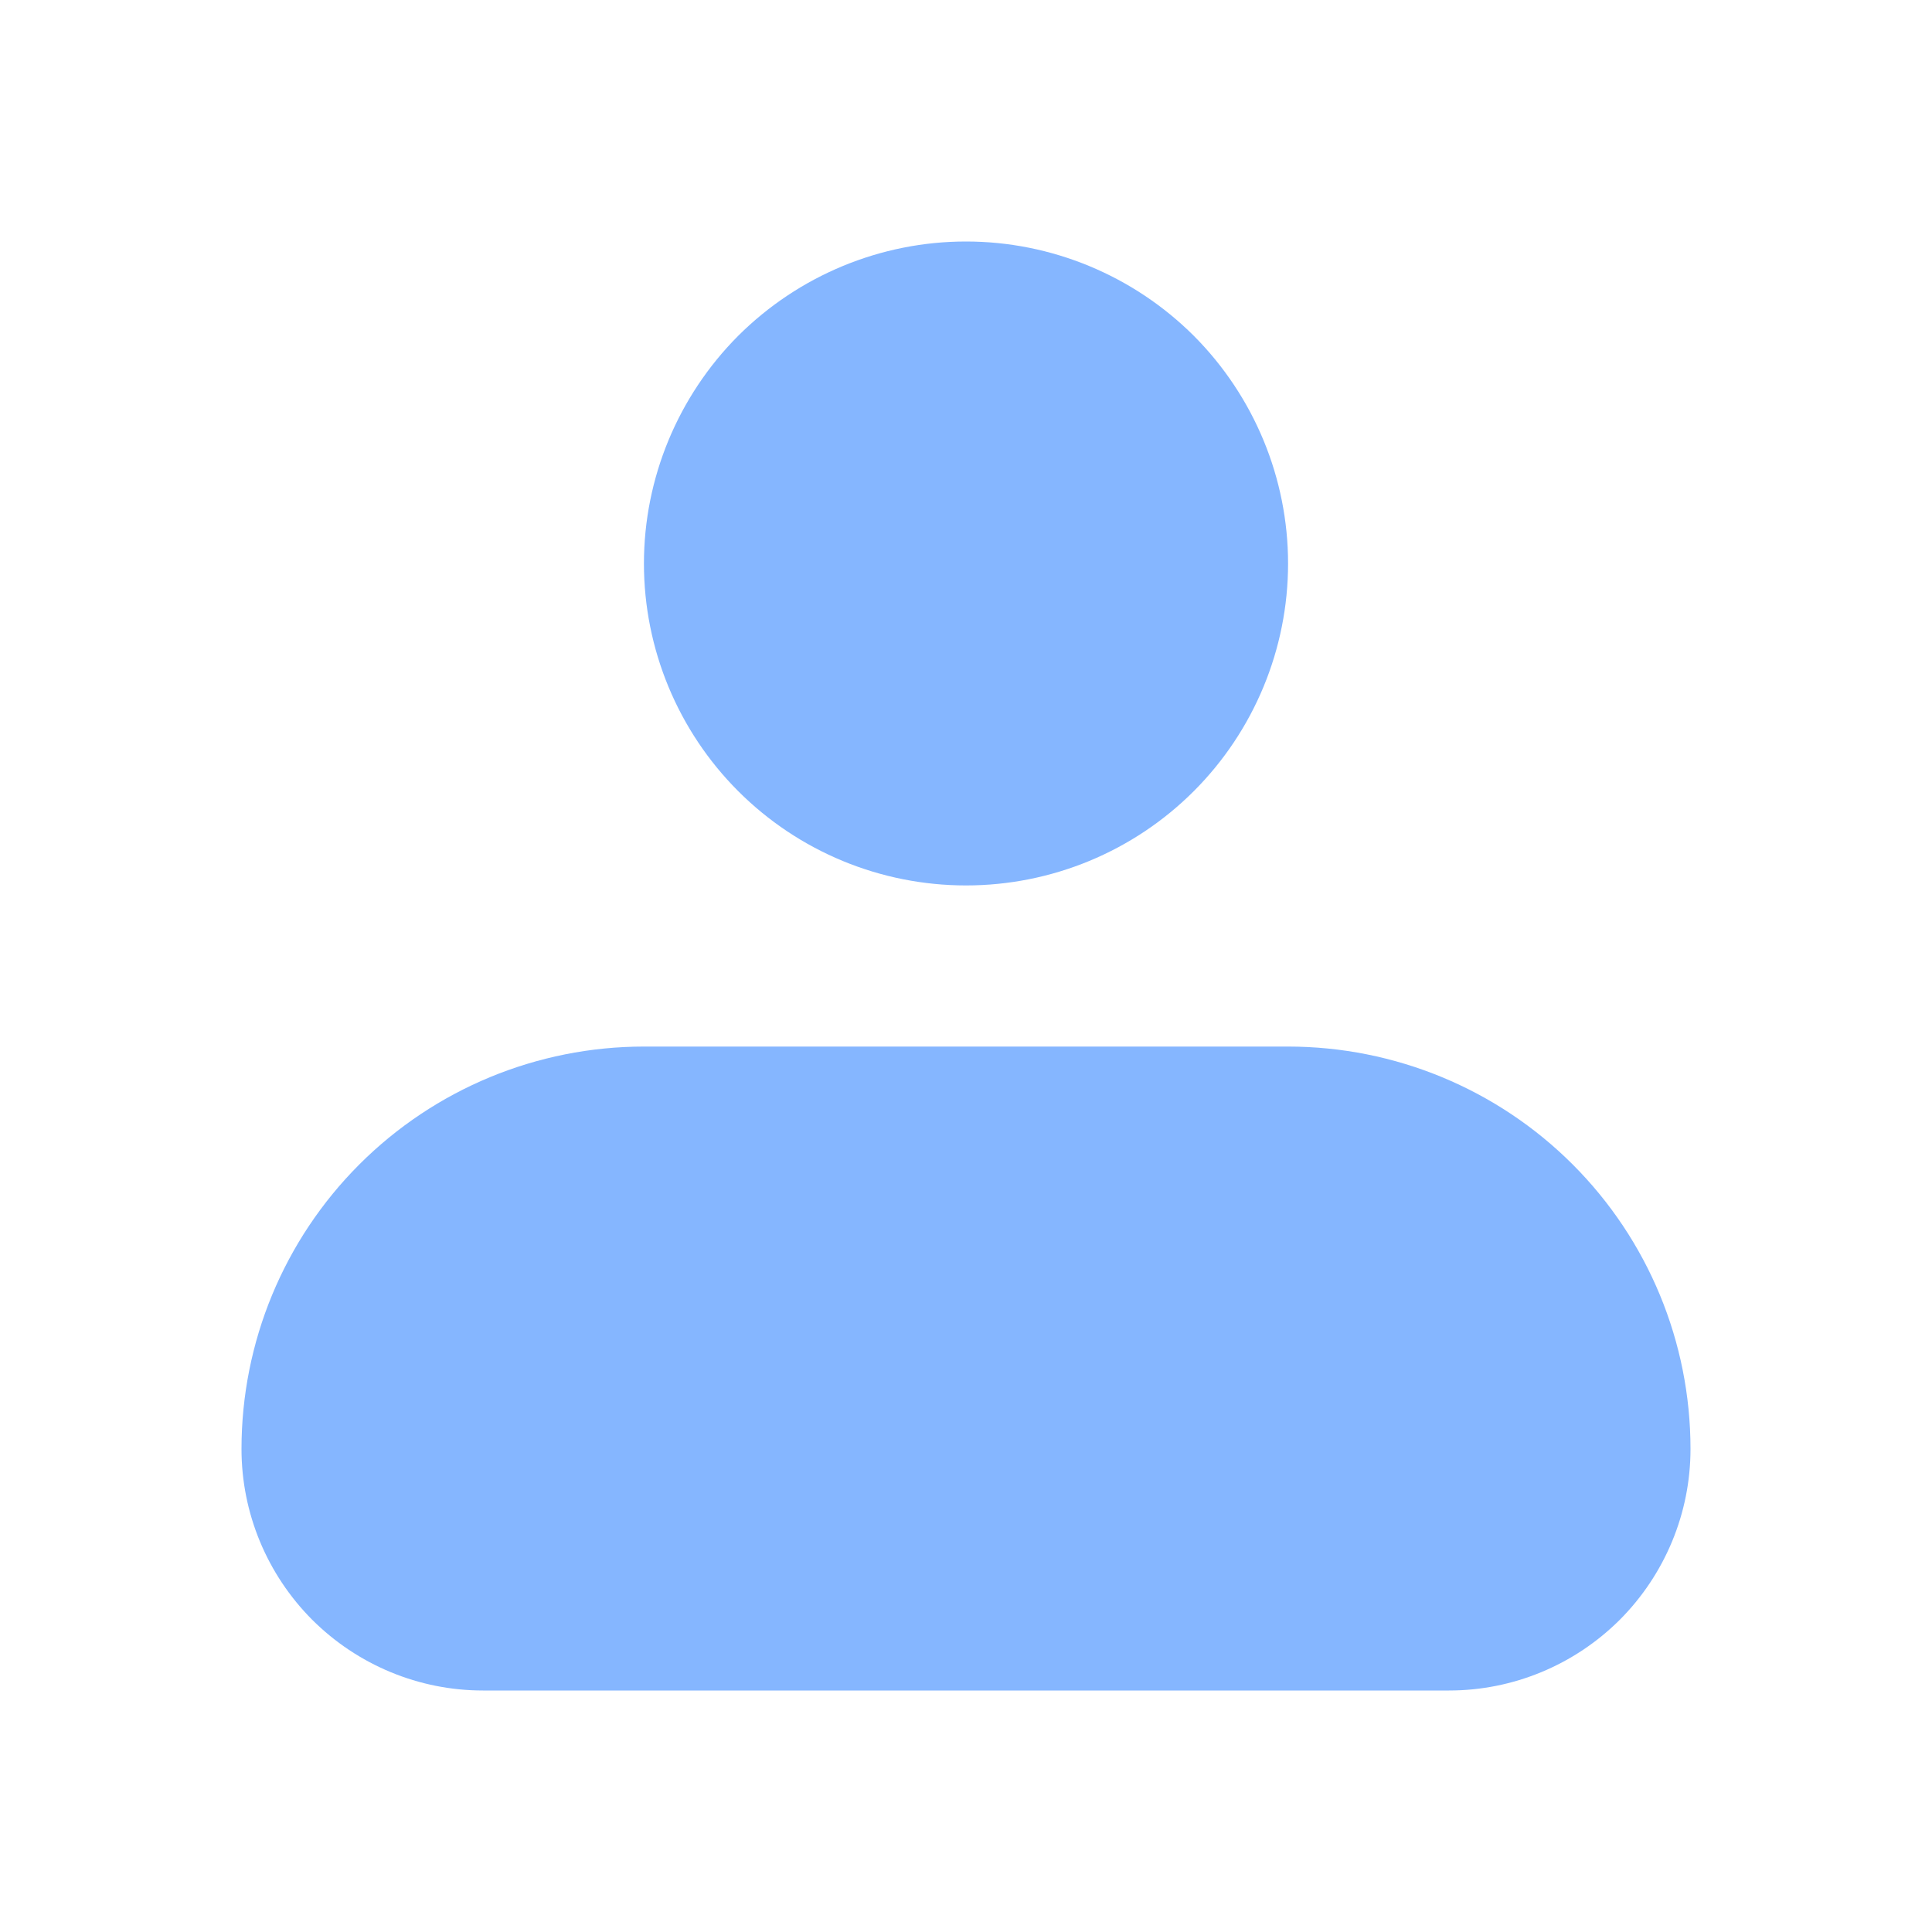
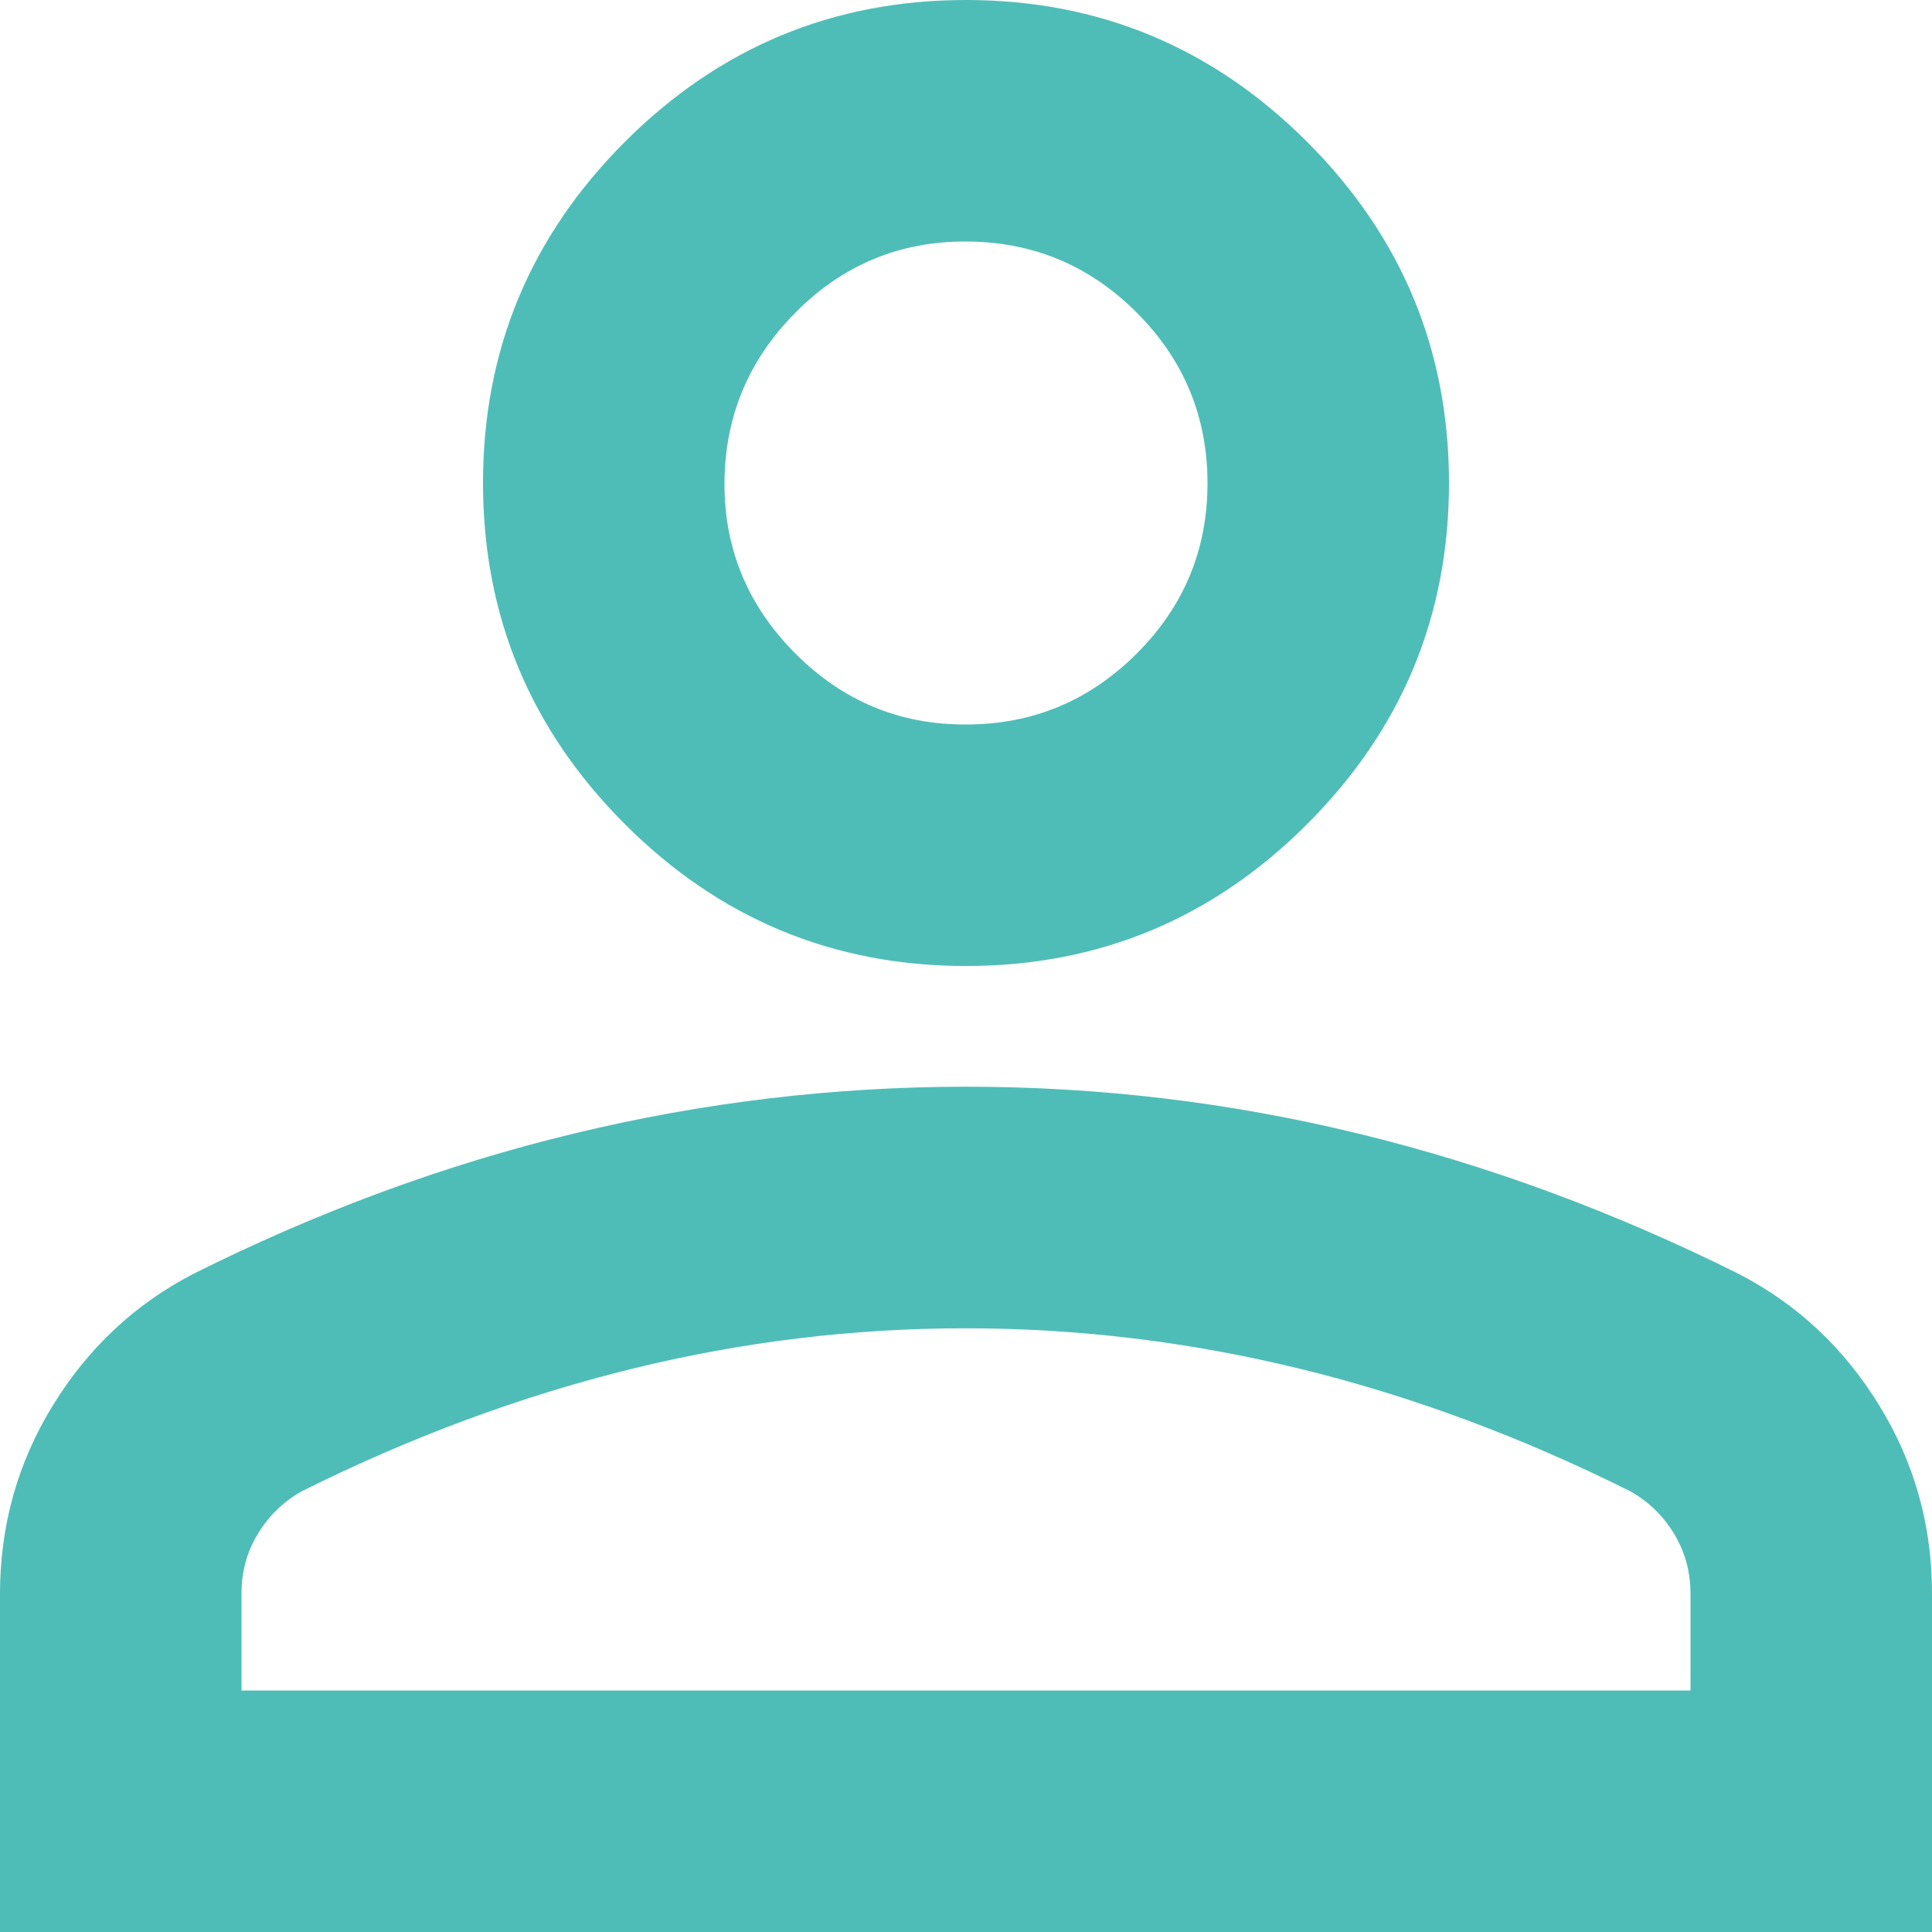
- <svg xmlns="http://www.w3.org/2000/svg" width="10" height="10" viewBox="0 0 10 10" fill="none">
-   <path fill-rule="evenodd" clip-rule="evenodd" d="M3.333 2.917C3.333 2.475 3.509 2.051 3.821 1.738C4.134 1.426 4.558 1.25 5 1.25C5.442 1.25 5.866 1.426 6.179 1.738C6.491 2.051 6.667 2.475 6.667 2.917C6.667 3.359 6.491 3.783 6.179 4.095C5.866 4.408 5.442 4.583 5 4.583C4.558 4.583 4.134 4.408 3.821 4.095C3.509 3.783 3.333 3.359 3.333 2.917ZM3.333 5.417C2.781 5.417 2.251 5.636 1.86 6.027C1.469 6.418 1.25 6.947 1.25 7.5C1.25 7.832 1.382 8.149 1.616 8.384C1.851 8.618 2.168 8.75 2.5 8.75H7.5C7.832 8.75 8.149 8.618 8.384 8.384C8.618 8.149 8.75 7.832 8.75 7.5C8.75 6.947 8.531 6.418 8.14 6.027C7.749 5.636 7.219 5.417 6.667 5.417H3.333Z" fill="#85B6FF" />
+ <svg xmlns="http://www.w3.org/2000/svg" width="21" height="21" viewBox="0 0 21 21" fill="none">
+   <path d="M10.5 10.5C9.056 10.5 7.82 9.986 6.792 8.958C5.764 7.93 5.25 6.694 5.25 5.25C5.25 3.806 5.764 2.57 6.792 1.542C7.82 0.514 9.056 0 10.5 0C11.944 0 13.18 0.514 14.208 1.542C15.236 2.57 15.75 3.806 15.75 5.25C15.75 6.694 15.236 7.93 14.208 8.958C13.18 9.986 11.944 10.5 10.5 10.5ZM0 21V17.325C0 16.581 0.192 15.898 0.575 15.275C0.958 14.652 1.466 14.176 2.1 13.847C3.456 13.169 4.834 12.66 6.234 12.322C7.634 11.983 9.056 11.813 10.5 11.812C11.944 11.812 13.366 11.981 14.766 12.322C16.166 12.662 17.544 13.171 18.9 13.847C19.534 14.175 20.043 14.651 20.426 15.275C20.81 15.899 21.001 16.582 21 17.325V21H0ZM2.625 18.375H18.375V17.325C18.375 17.084 18.315 16.866 18.195 16.669C18.075 16.472 17.916 16.319 17.719 16.209C16.538 15.619 15.345 15.176 14.142 14.881C12.939 14.586 11.725 14.438 10.5 14.438C9.275 14.437 8.061 14.585 6.858 14.881C5.655 15.178 4.463 15.62 3.281 16.209C3.084 16.319 2.926 16.472 2.805 16.669C2.684 16.866 2.624 17.084 2.625 17.325V18.375ZM10.5 7.875C11.222 7.875 11.84 7.618 12.355 7.105C12.869 6.591 13.126 5.973 13.125 5.25C13.124 4.527 12.867 3.909 12.355 3.397C11.842 2.884 11.224 2.627 10.5 2.625C9.776 2.623 9.159 2.881 8.647 3.397C8.135 3.913 7.878 4.531 7.875 5.25C7.872 5.969 8.13 6.587 8.647 7.105C9.164 7.622 9.782 7.878 10.5 7.875Z" fill="#4FBDB7" />
</svg>
